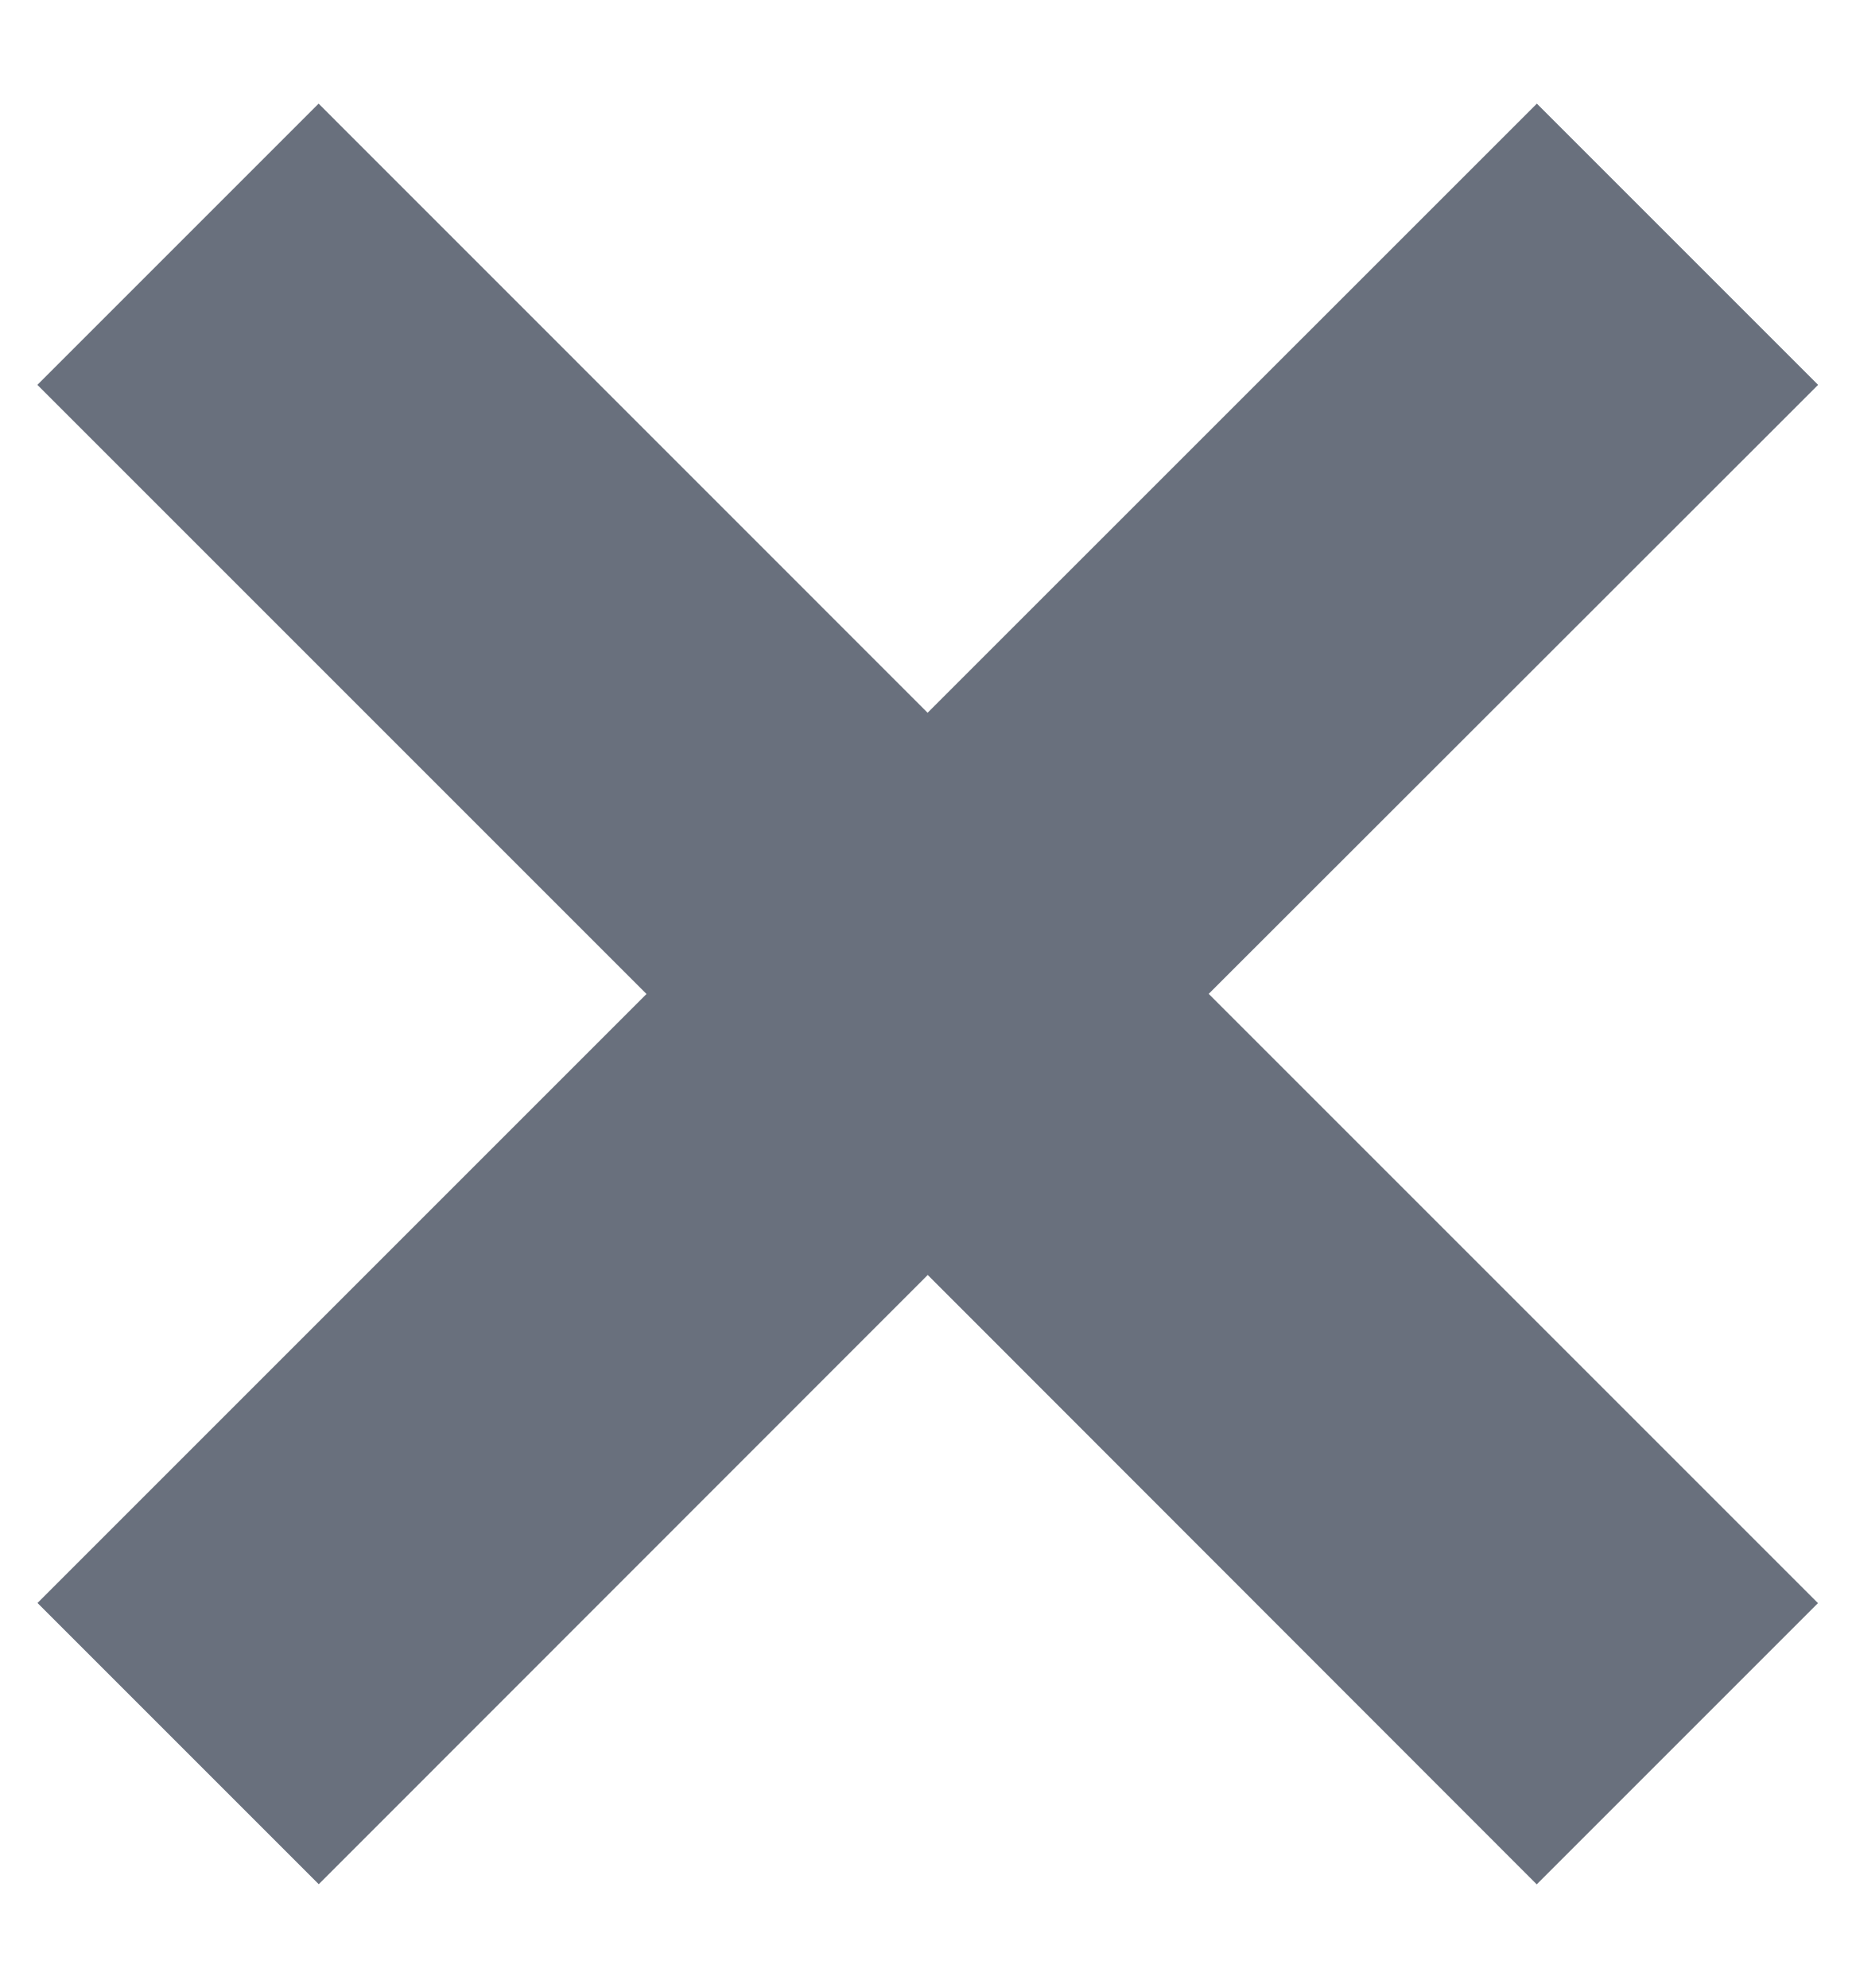
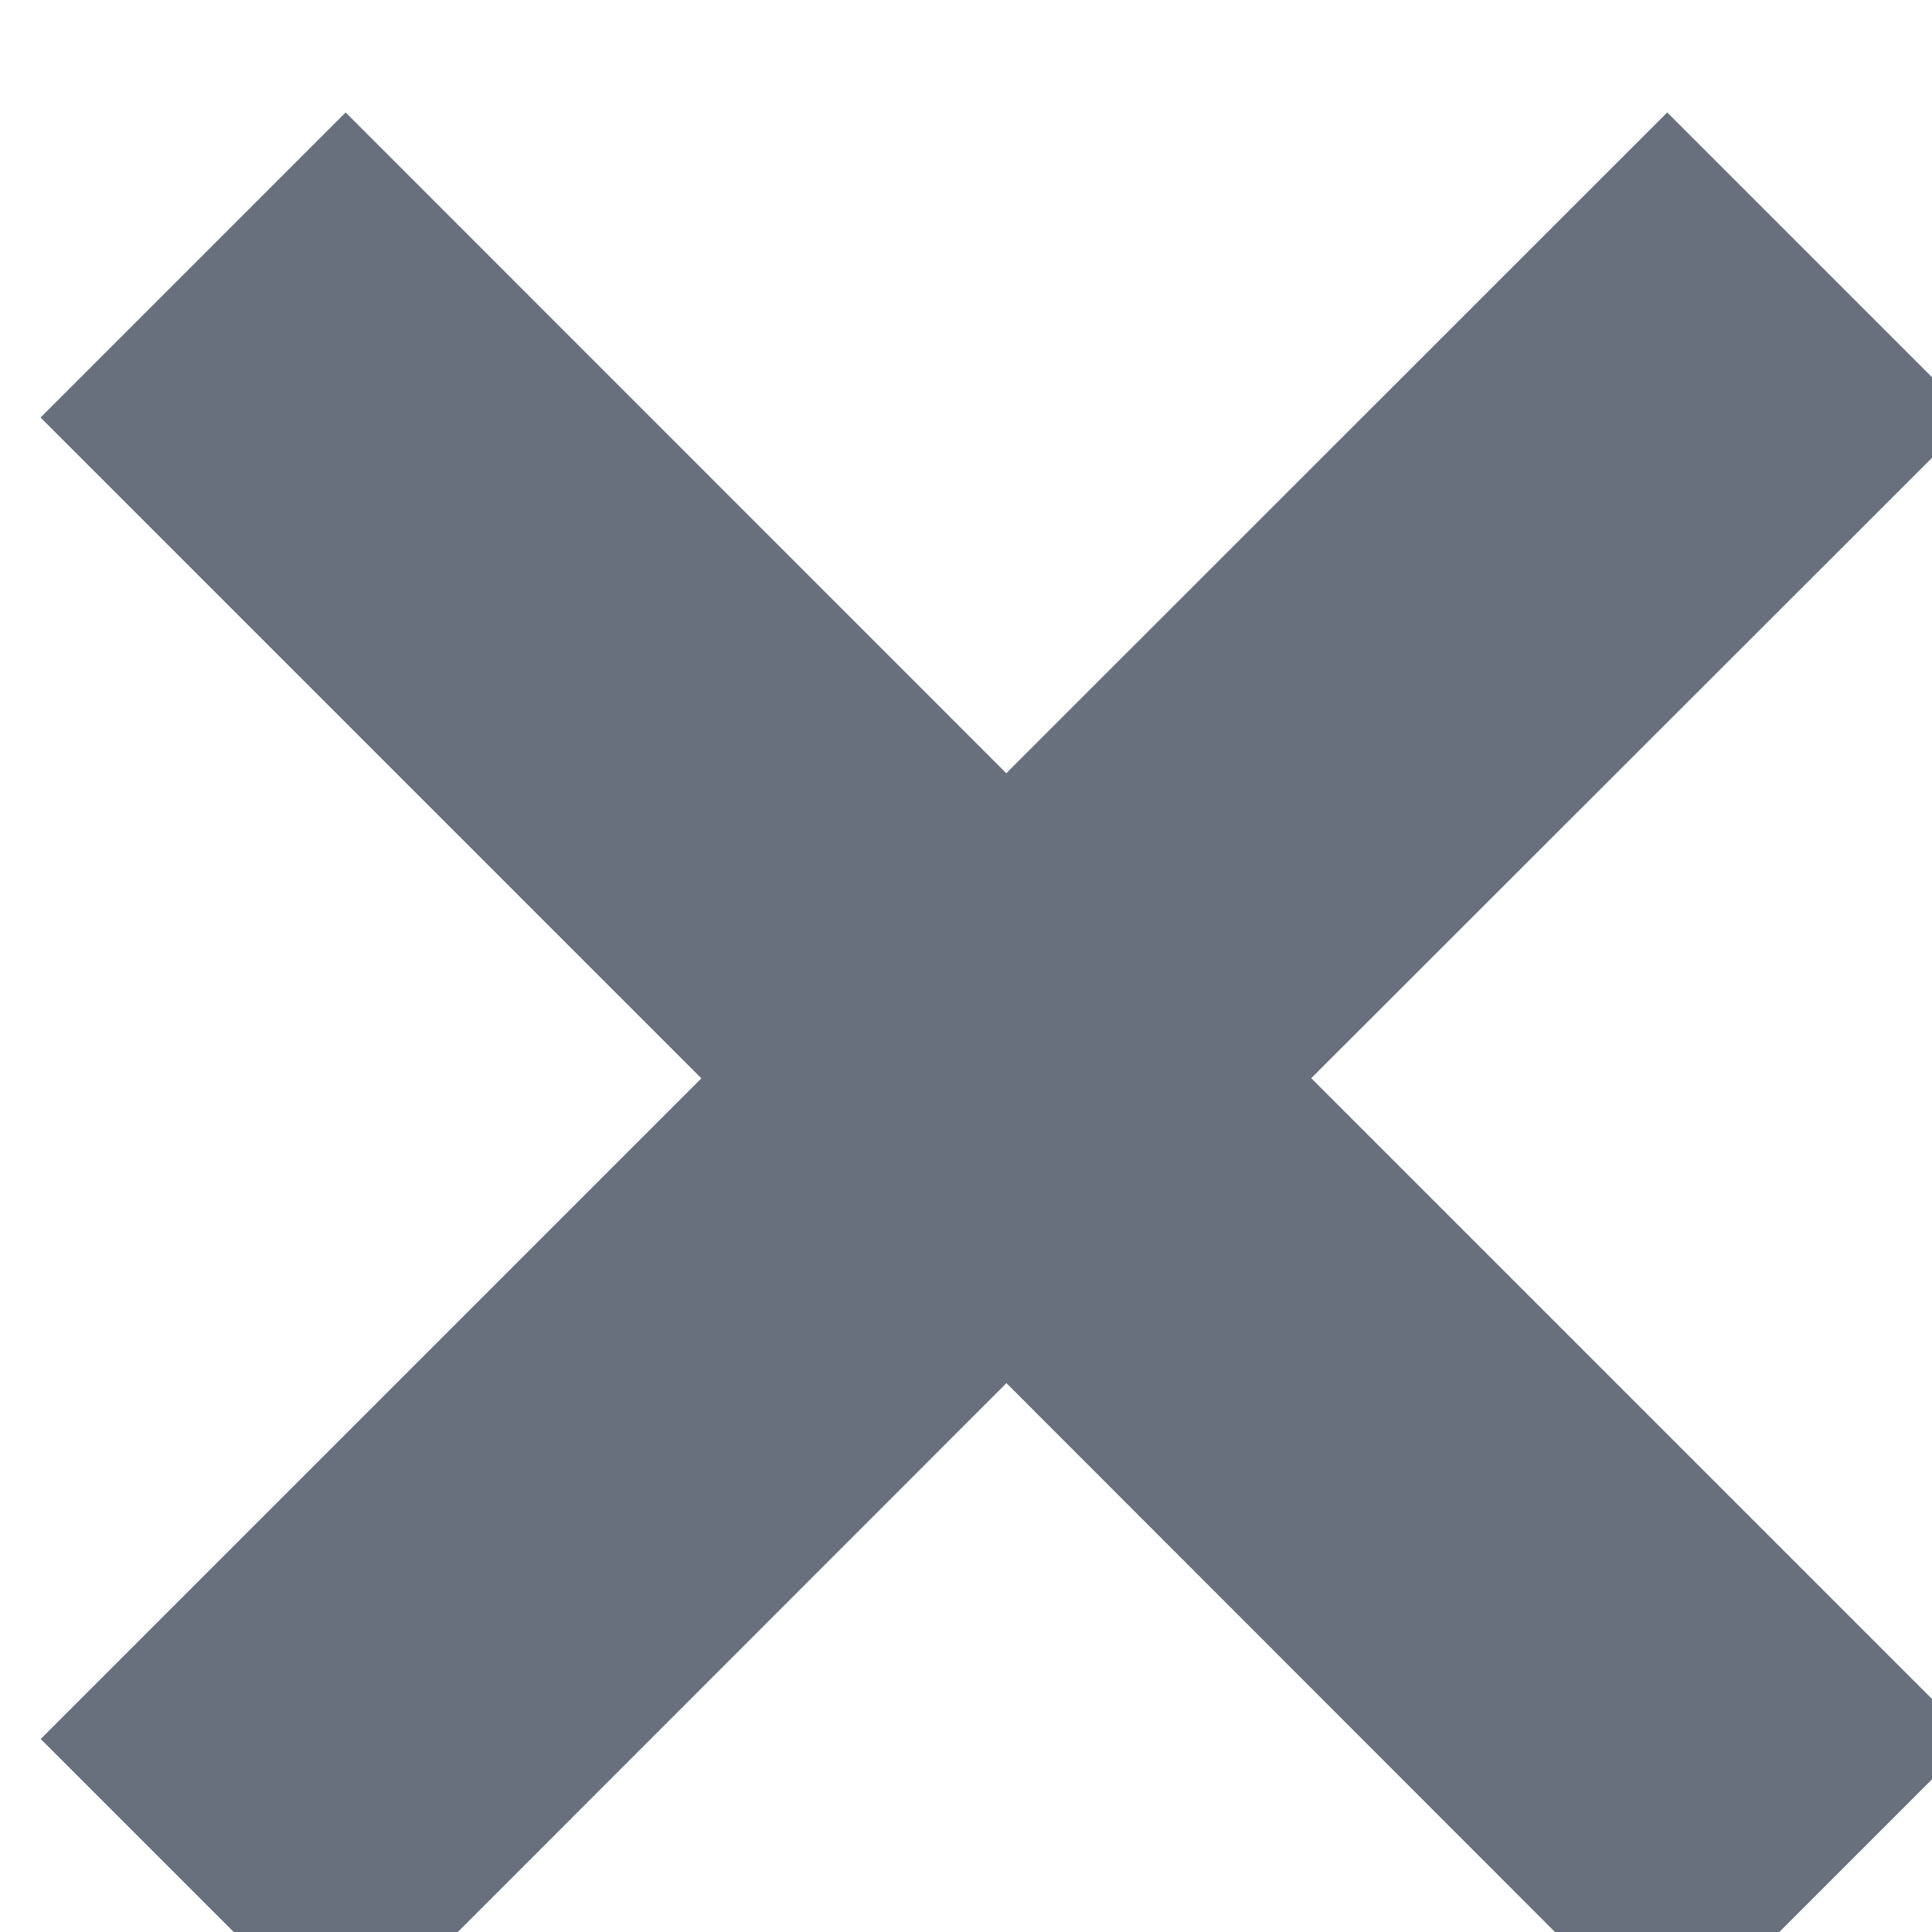
- <svg xmlns="http://www.w3.org/2000/svg" width="14" height="15">
+ <svg xmlns="http://www.w3.org/2000/svg" id="icon-close">
  <path d="m11.596.782 2.122 2.122L9.12 7.499l4.597 4.597-2.122 2.122L7 9.62l-4.595 4.597-2.122-2.122L4.878 7.5.282 2.904 2.404.782l4.595 4.596L11.596.782Z" fill="#69707D" fill-rule="evenodd" />
</svg>
